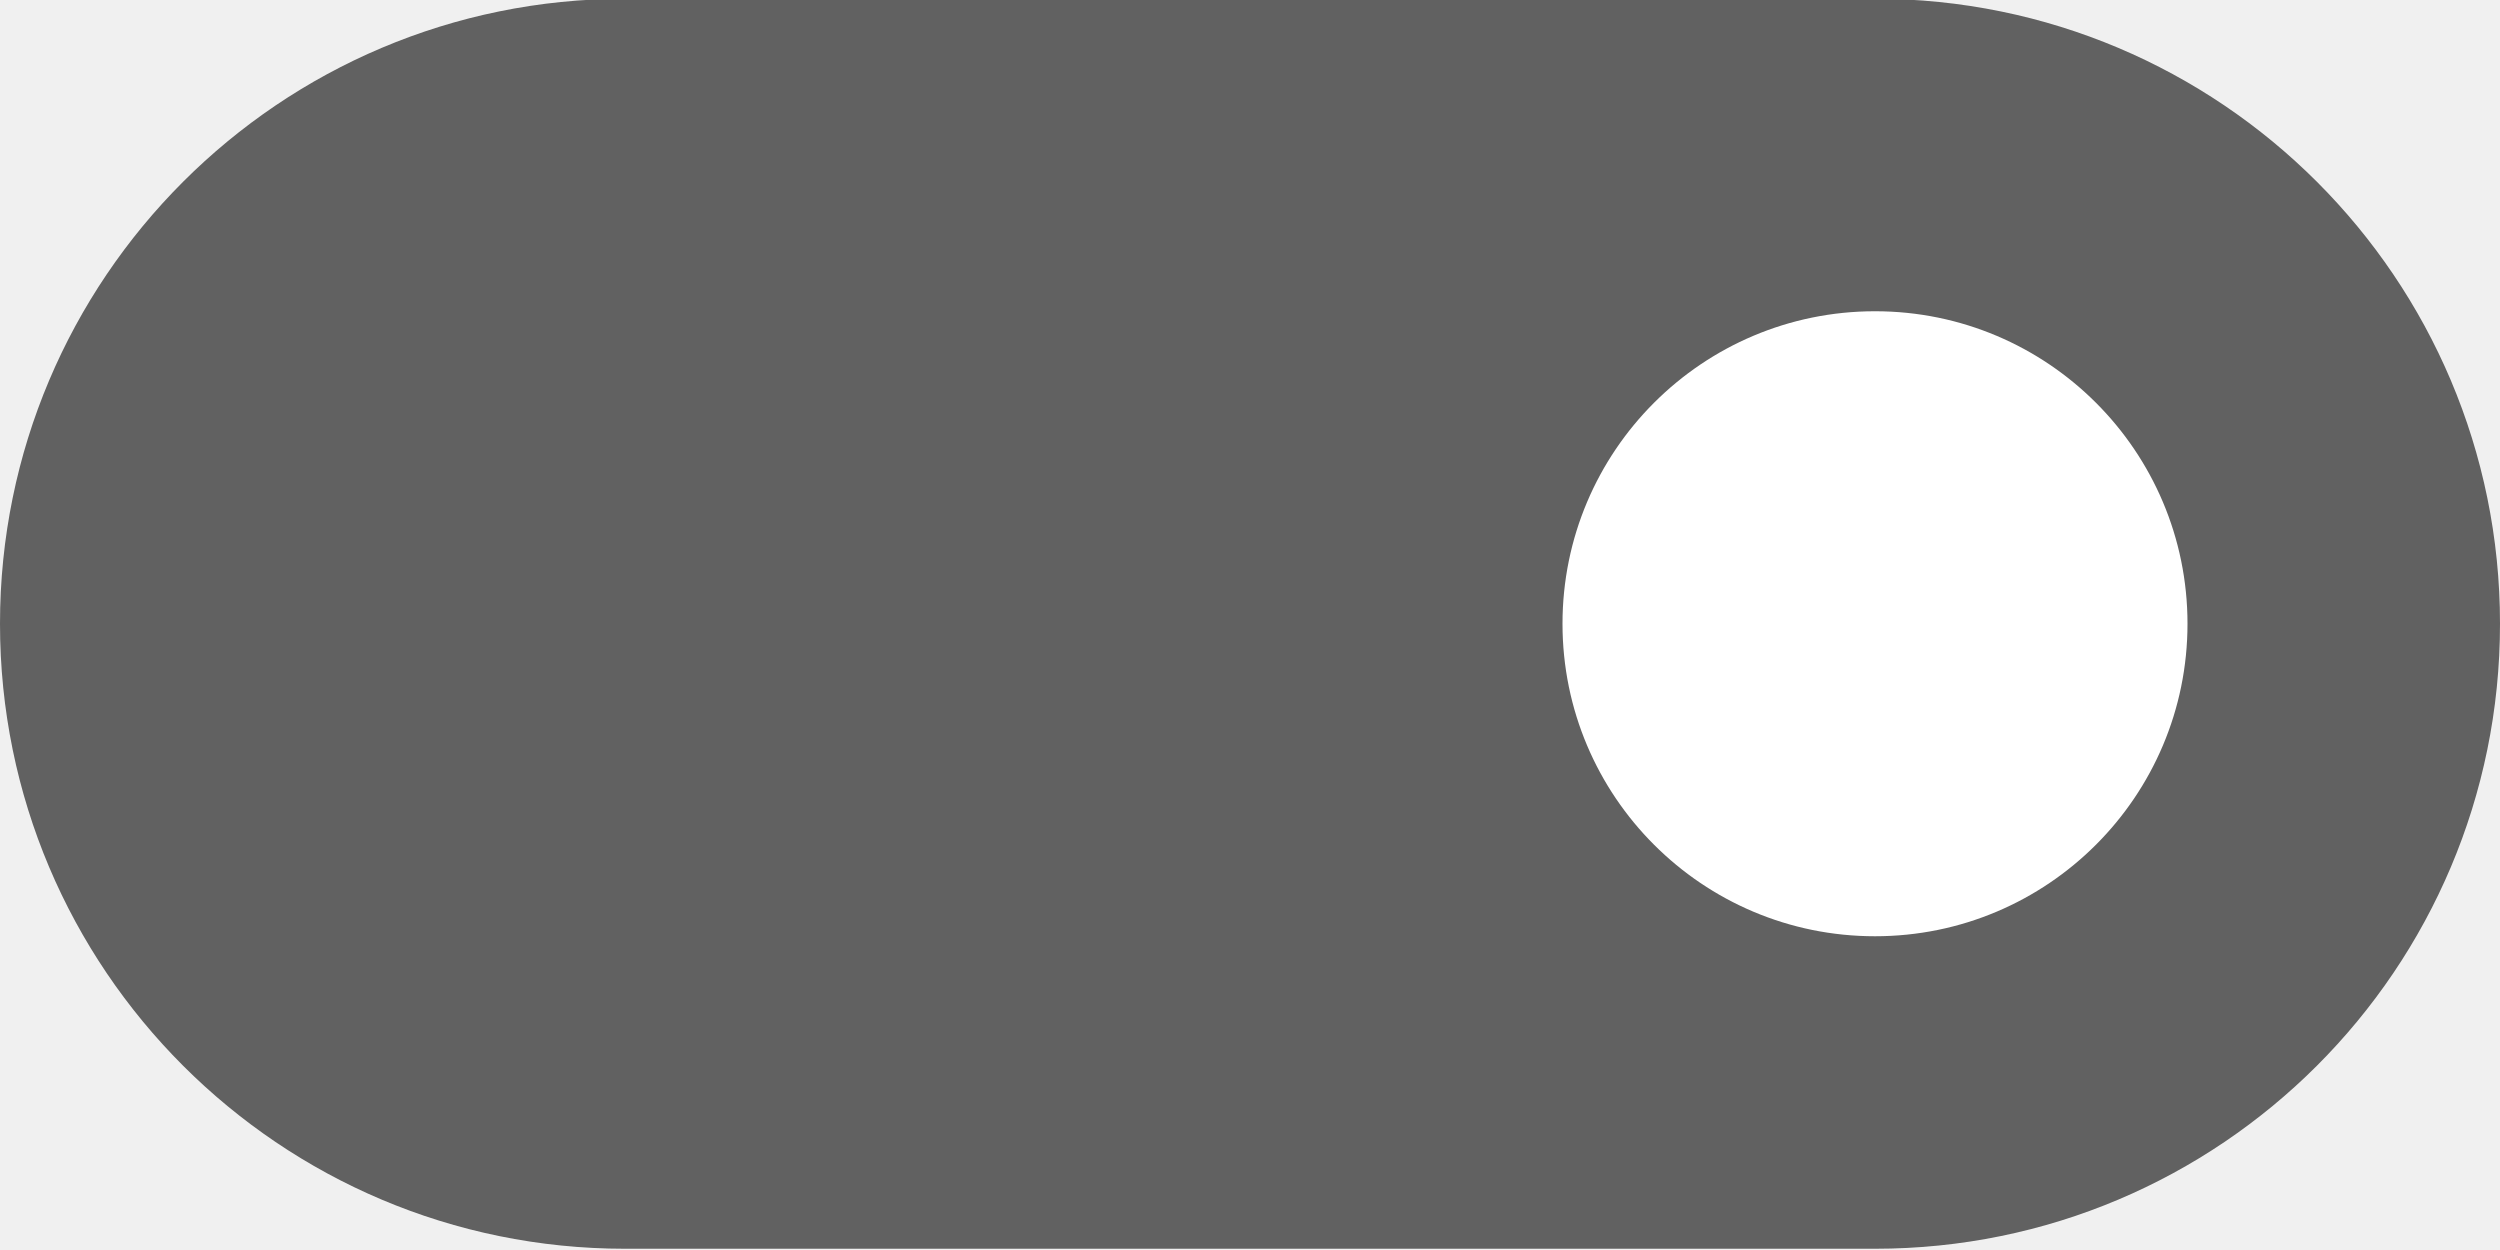
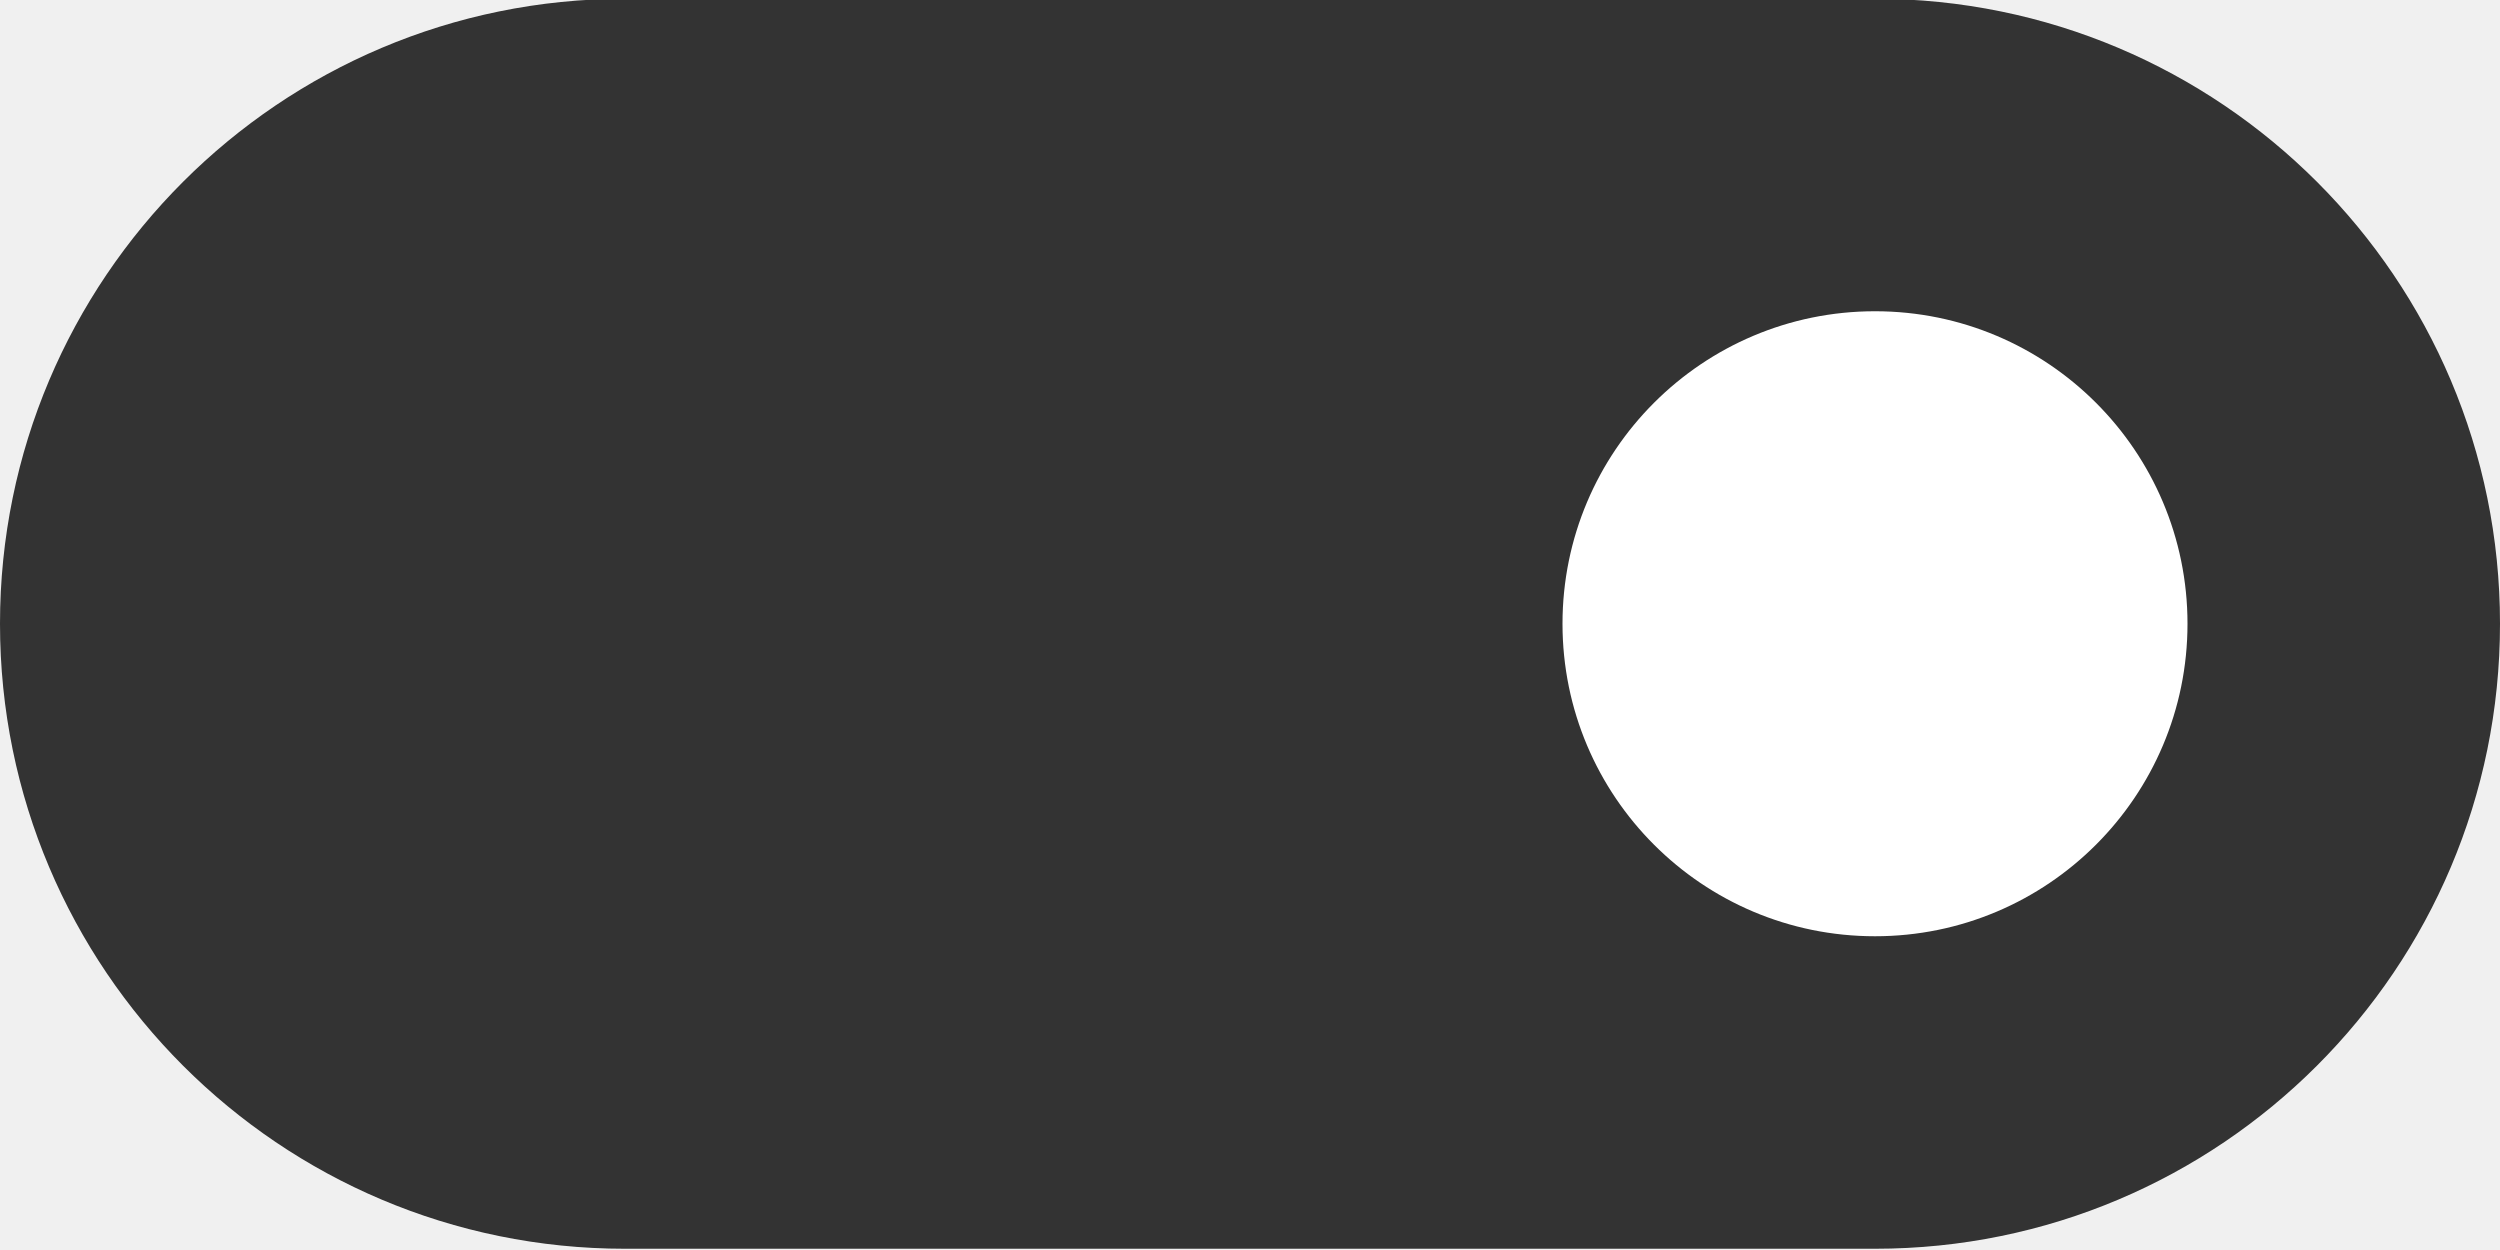
- <svg xmlns="http://www.w3.org/2000/svg" width="40" height="20" version="1.1">
-   <rect transform="scale(-1,1)" x="-40" y="-.02" width="40" height="20" rx="10" ry="10" fill="#616161" stroke-width="0" style="paint-order:stroke fill markers" />
-   <circle cx="30" cy="9.98" r="5" fill="#ffffff" stroke-width="0" style="paint-order:stroke fill markers" />
+ <svg xmlns="http://www.w3.org/2000/svg" width="40" height="20" version="1.1" id="svg6">
+   <defs id="defs10" />
+   <rect transform="scale(-1,1)" x="-40" y="-.02" width="40" height="20" rx="10" ry="10" fill="#616161" stroke-width="0" style="paint-order:stroke fill markers;fill:#333333;fill-opacity:1" id="rect2" />
+   <circle cx="30" cy="9.98" r="5" fill="#ffffff" stroke-width="0" style="paint-order:stroke fill markers" id="circle4" />
</svg>
